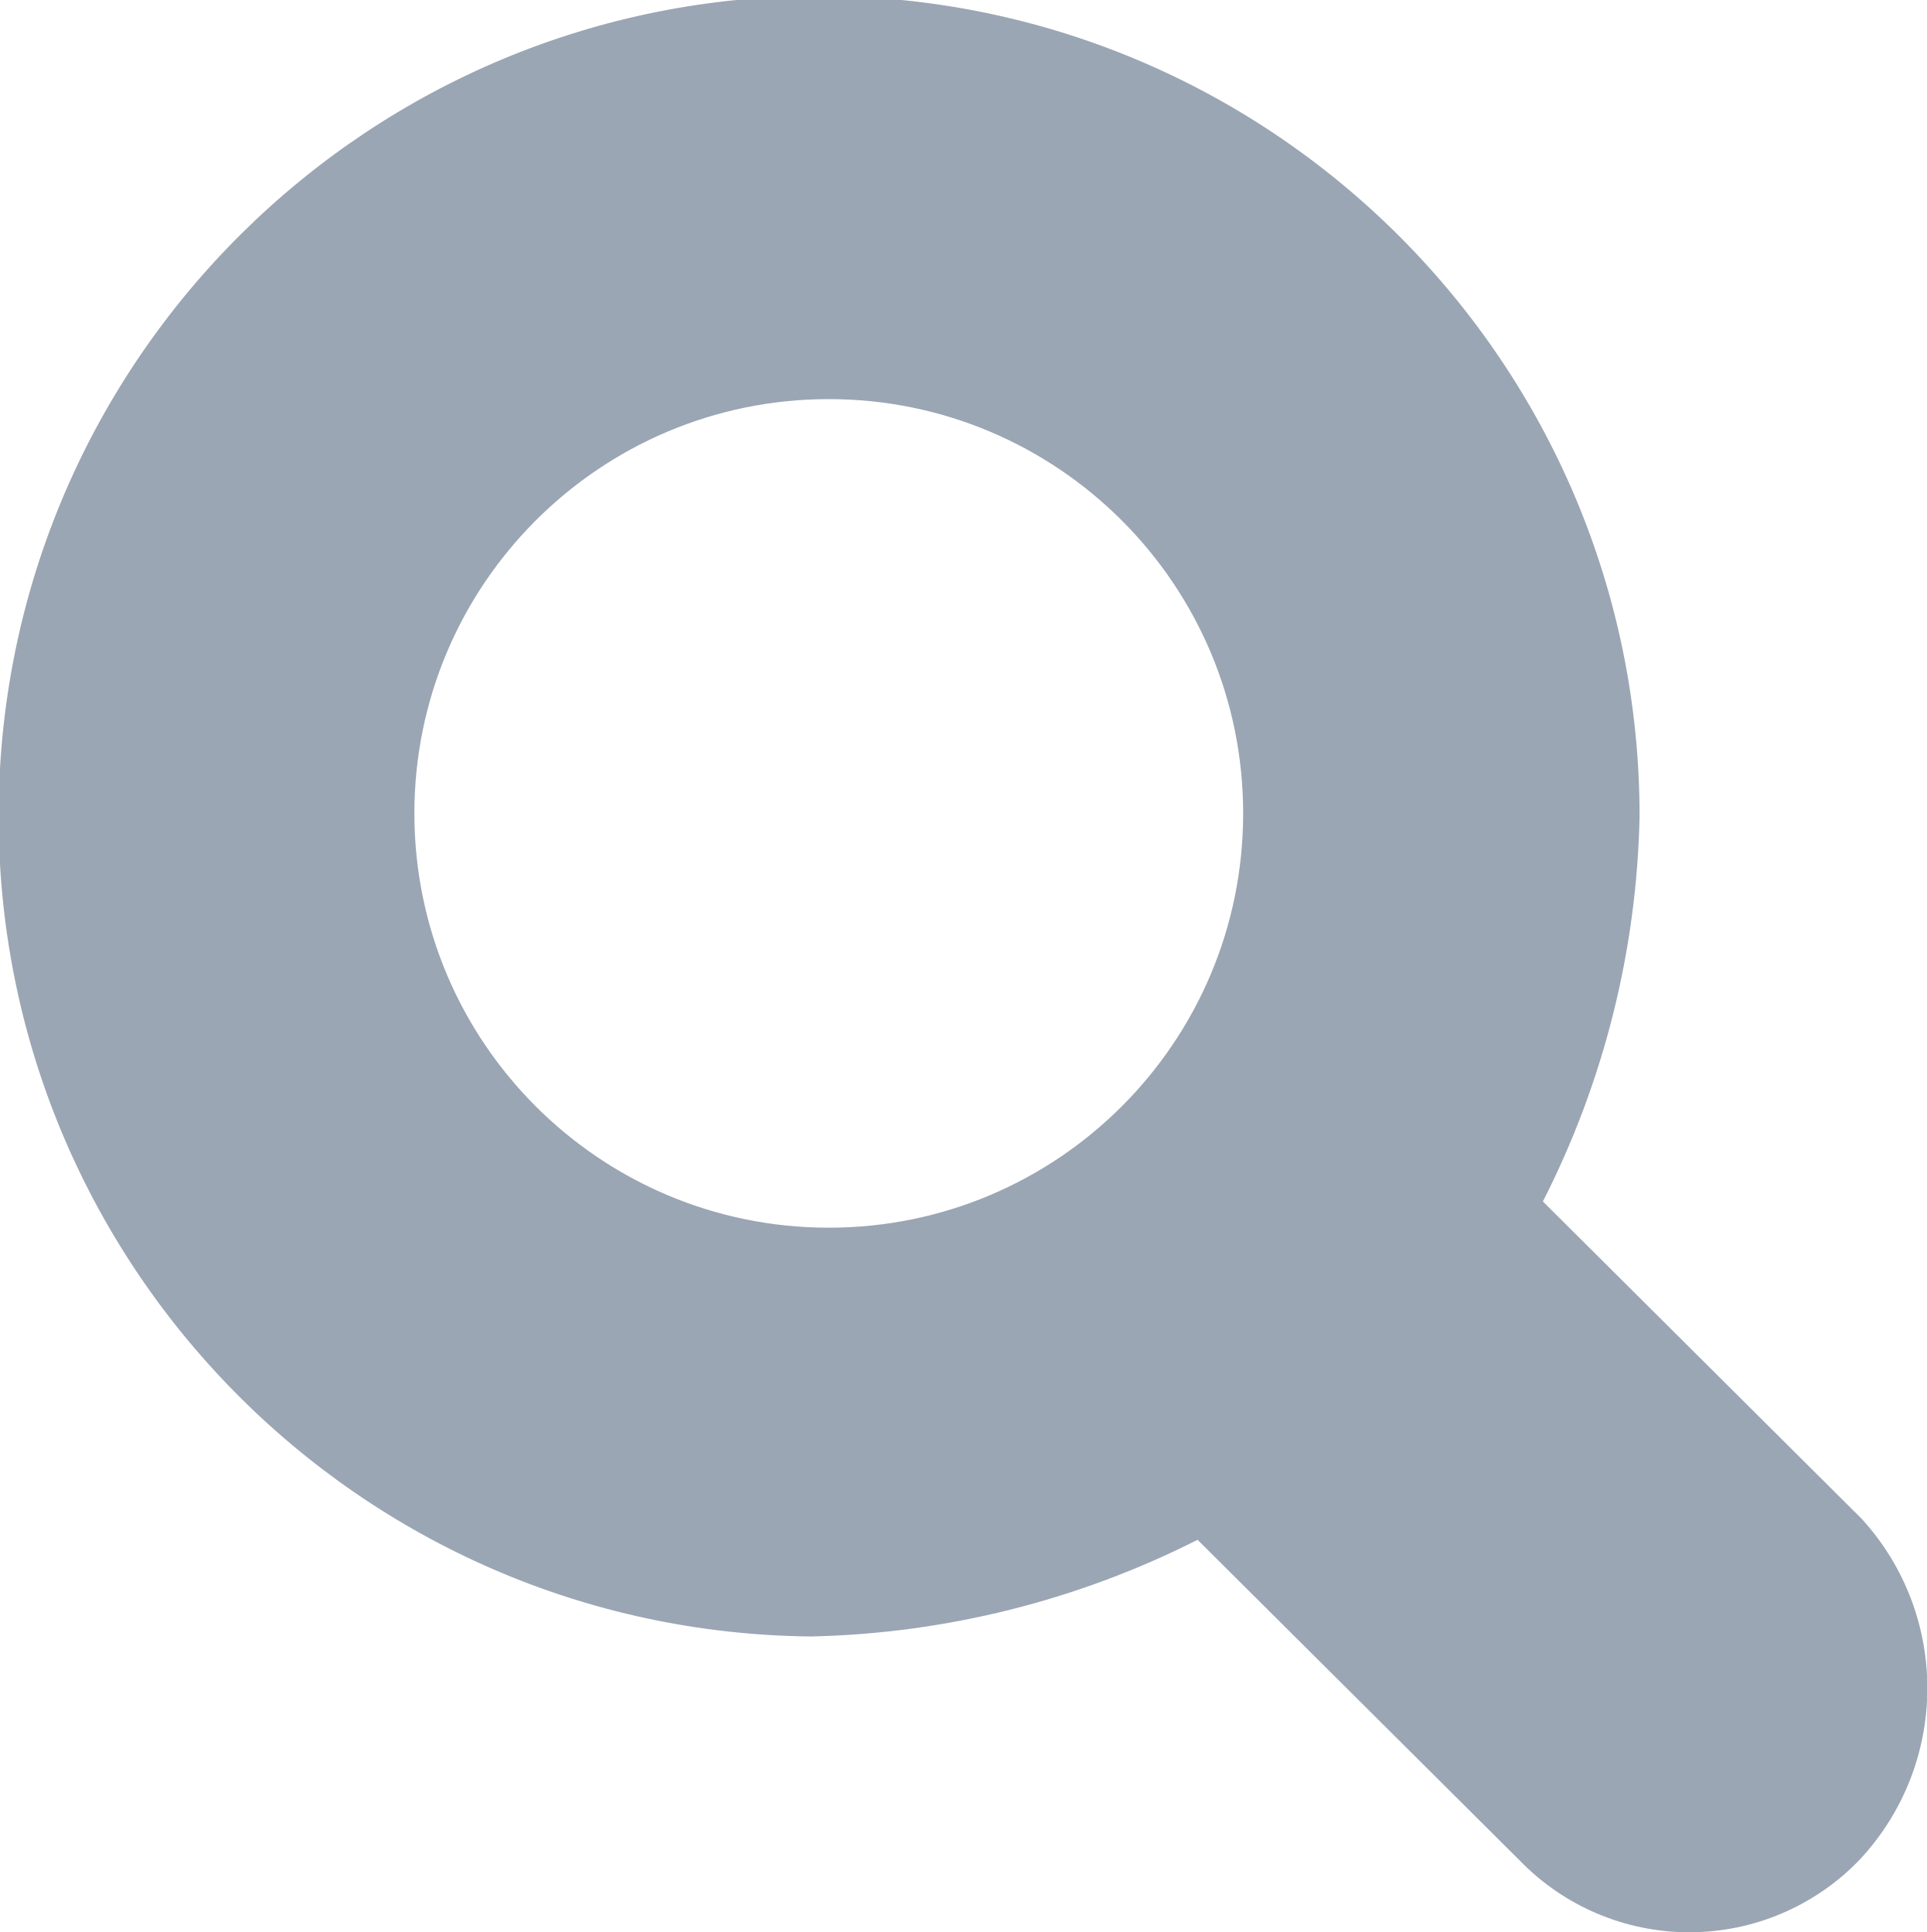
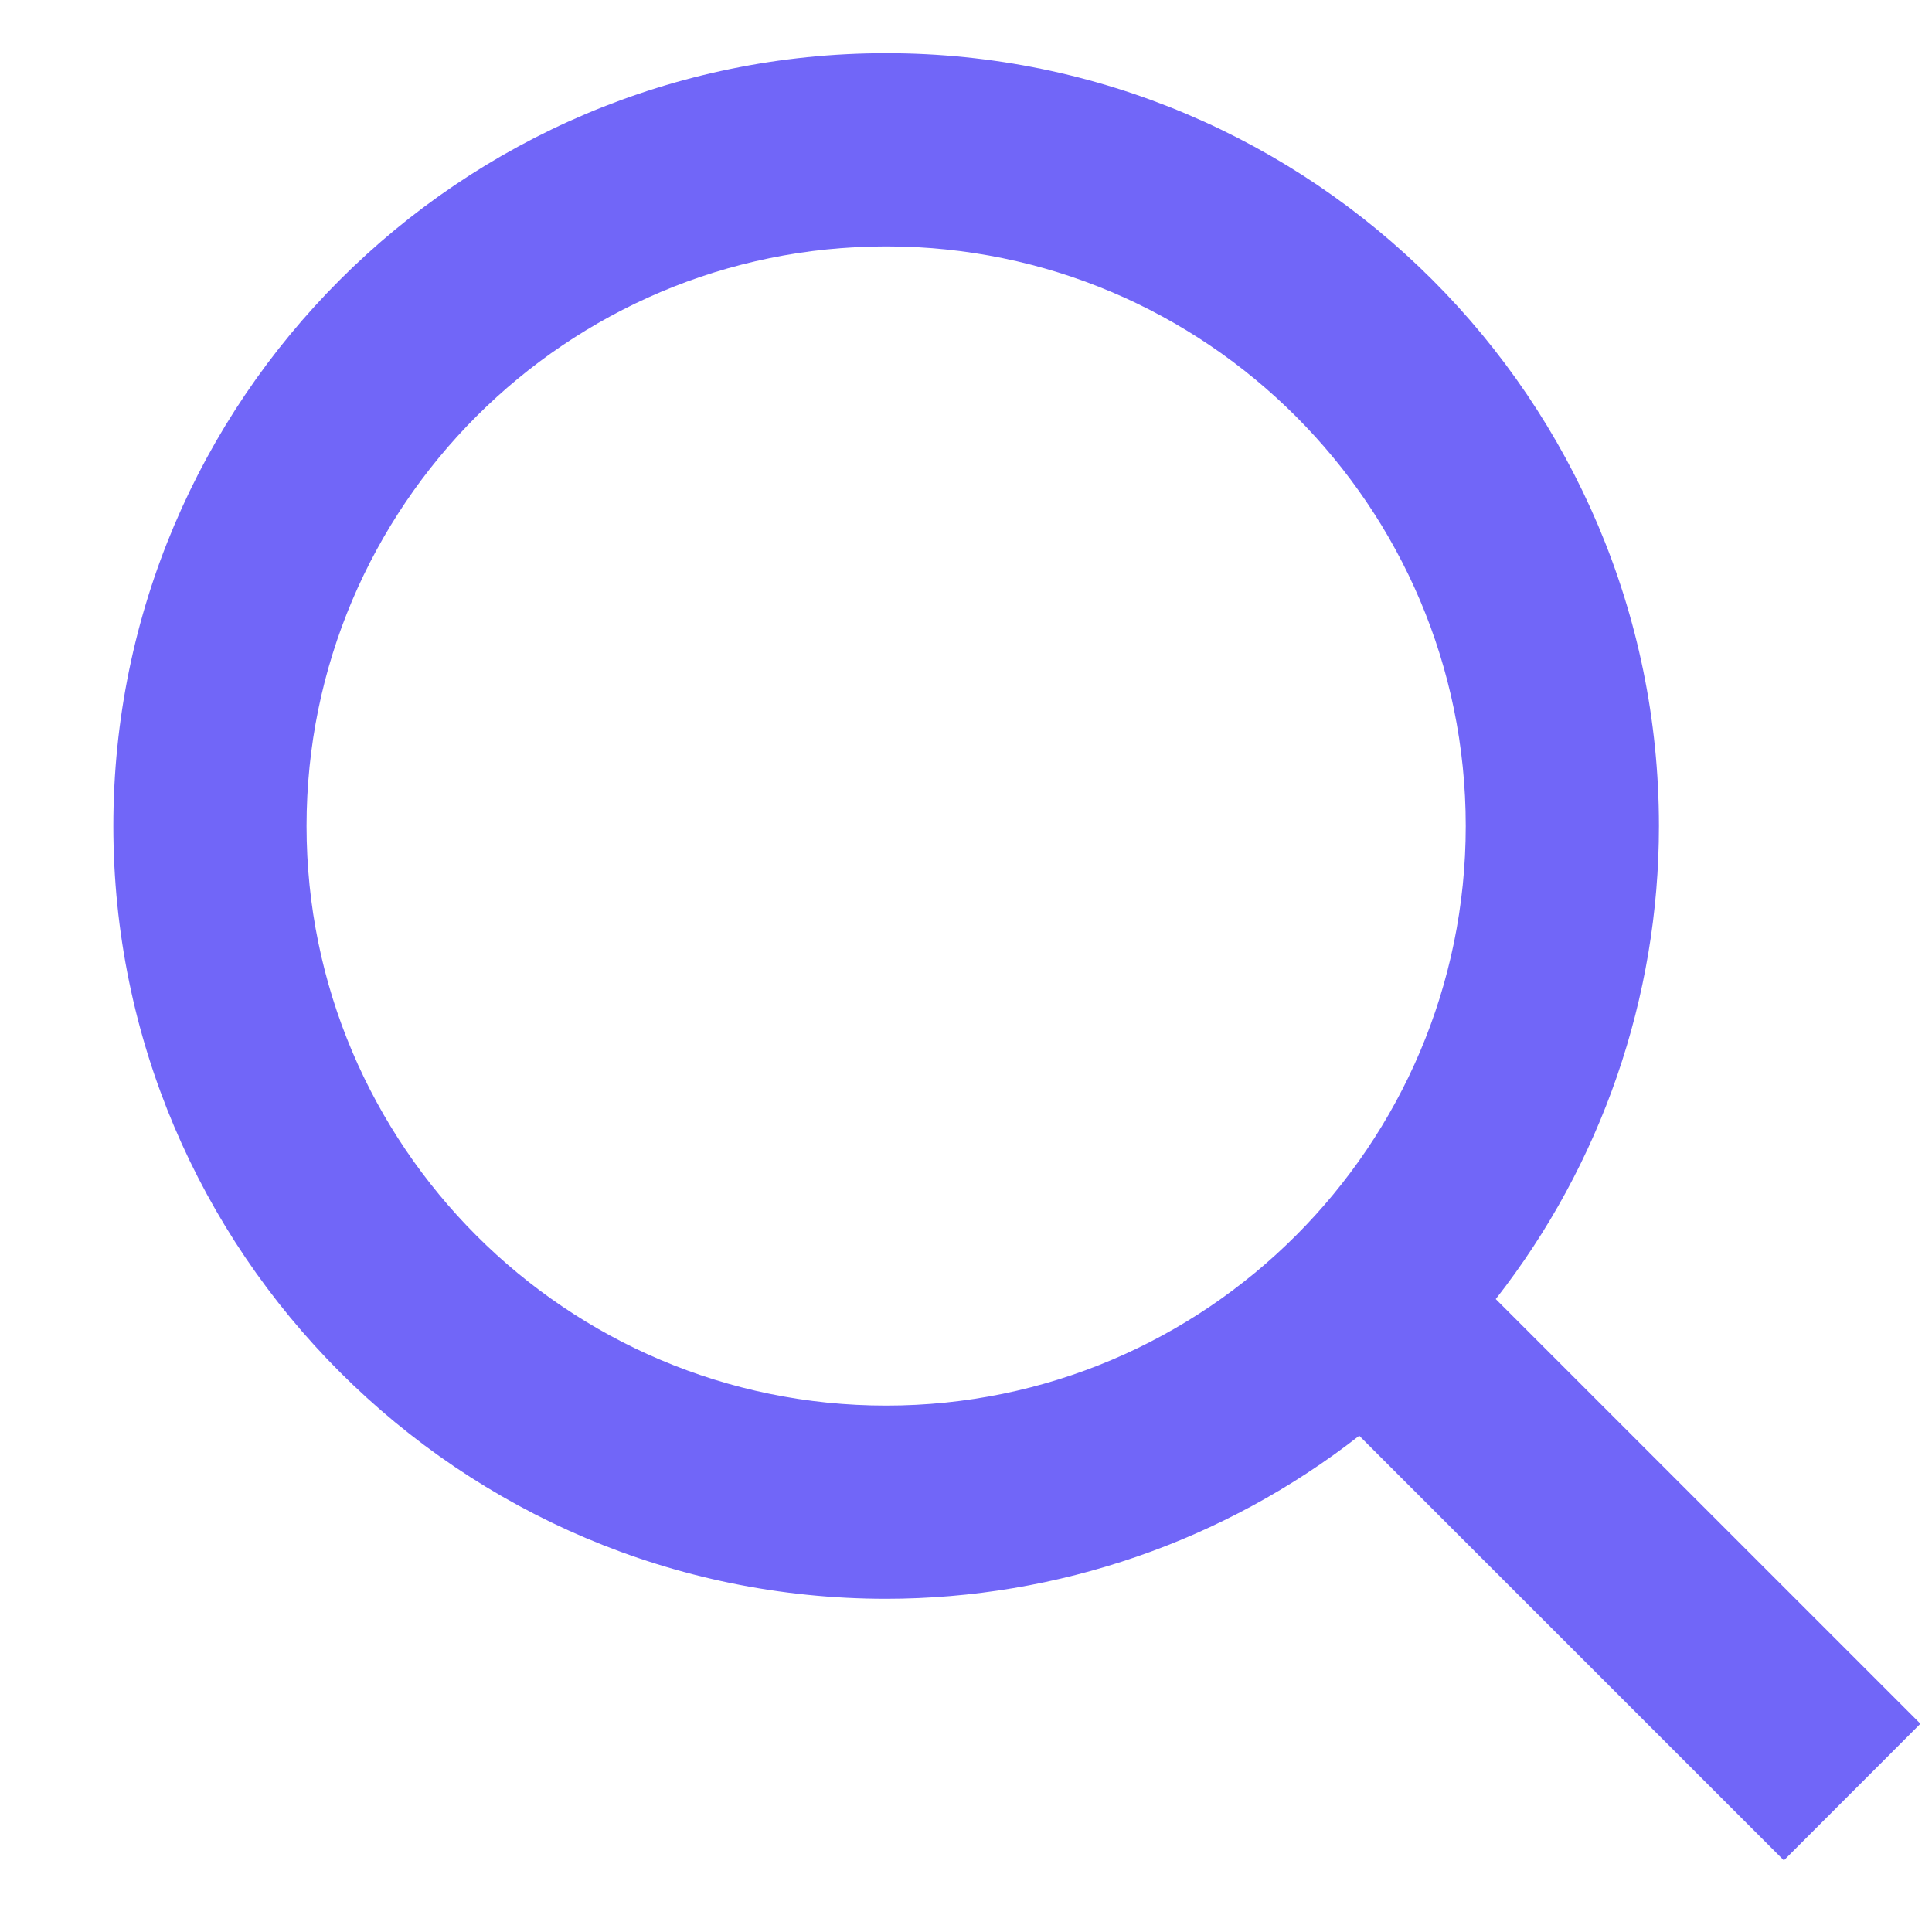
- <svg xmlns="http://www.w3.org/2000/svg" viewBox="0 0 13.95 13.99" fill="#9BA6B4">
-   <path d="M13.48 11l-2.31-2.3a6.43 6.43 0 00.7-2.79 5.94 5.94 0 10-6 5.94 6.51 6.51 0 002.8-.7L11 13.47a1.71 1.71 0 002.46 0 1.82 1.82 0 00.02-2.47zM6 8.89a3 3 0 110-6 3 3 0 110 6z" />
+ <svg xmlns="http://www.w3.org/2000/svg" width="15" height="15" viewBox="0 0 15 15" fill="none">
+   <path d="M6.88 12.413C8.211 12.412 9.504 11.967 10.553 11.147L13.85 14.444L14.91 13.383L11.613 10.086C12.434 9.037 12.88 7.744 12.88 6.413C12.88 3.104 10.188 0.413 6.88 0.413C3.572 0.413 0.88 3.104 0.88 6.413C0.88 9.721 3.572 12.413 6.88 12.413ZM6.88 1.913C9.362 1.913 11.38 3.931 11.38 6.413C11.38 8.894 9.362 10.913 6.88 10.913C4.398 10.913 2.38 8.894 2.38 6.413C2.38 3.931 4.398 1.913 6.88 1.913Z" fill="#7166F8" />
</svg>
